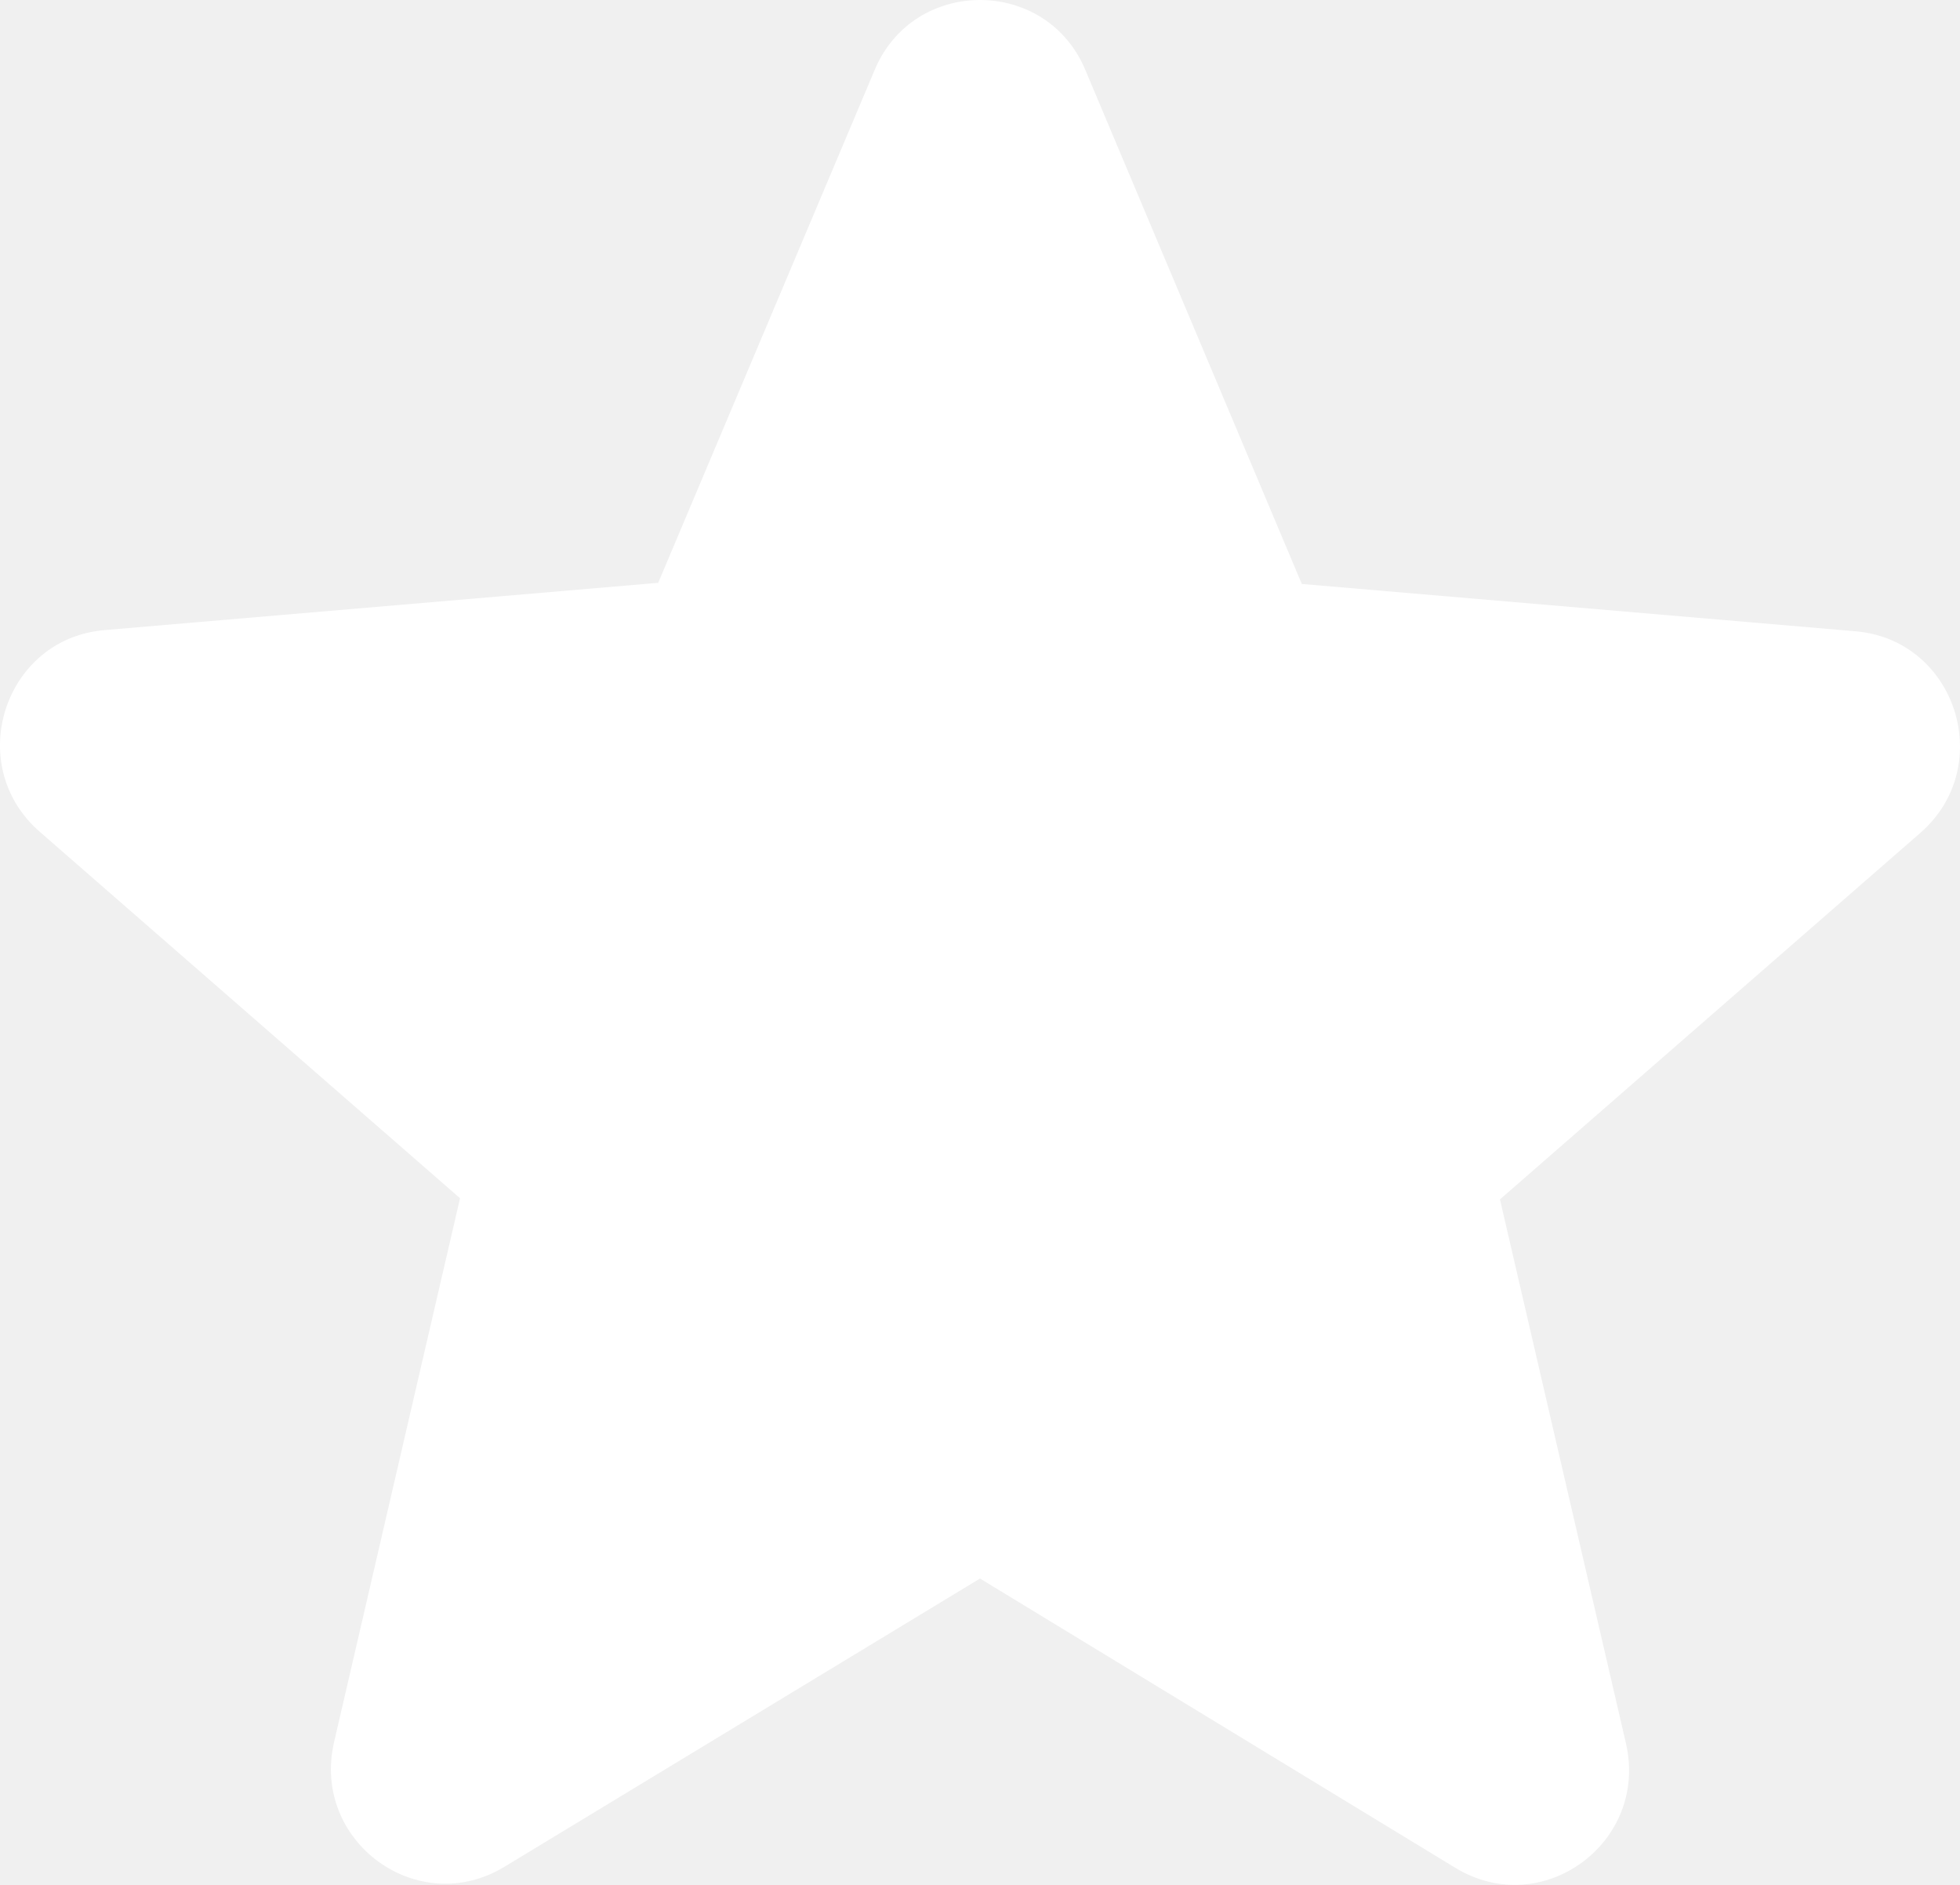
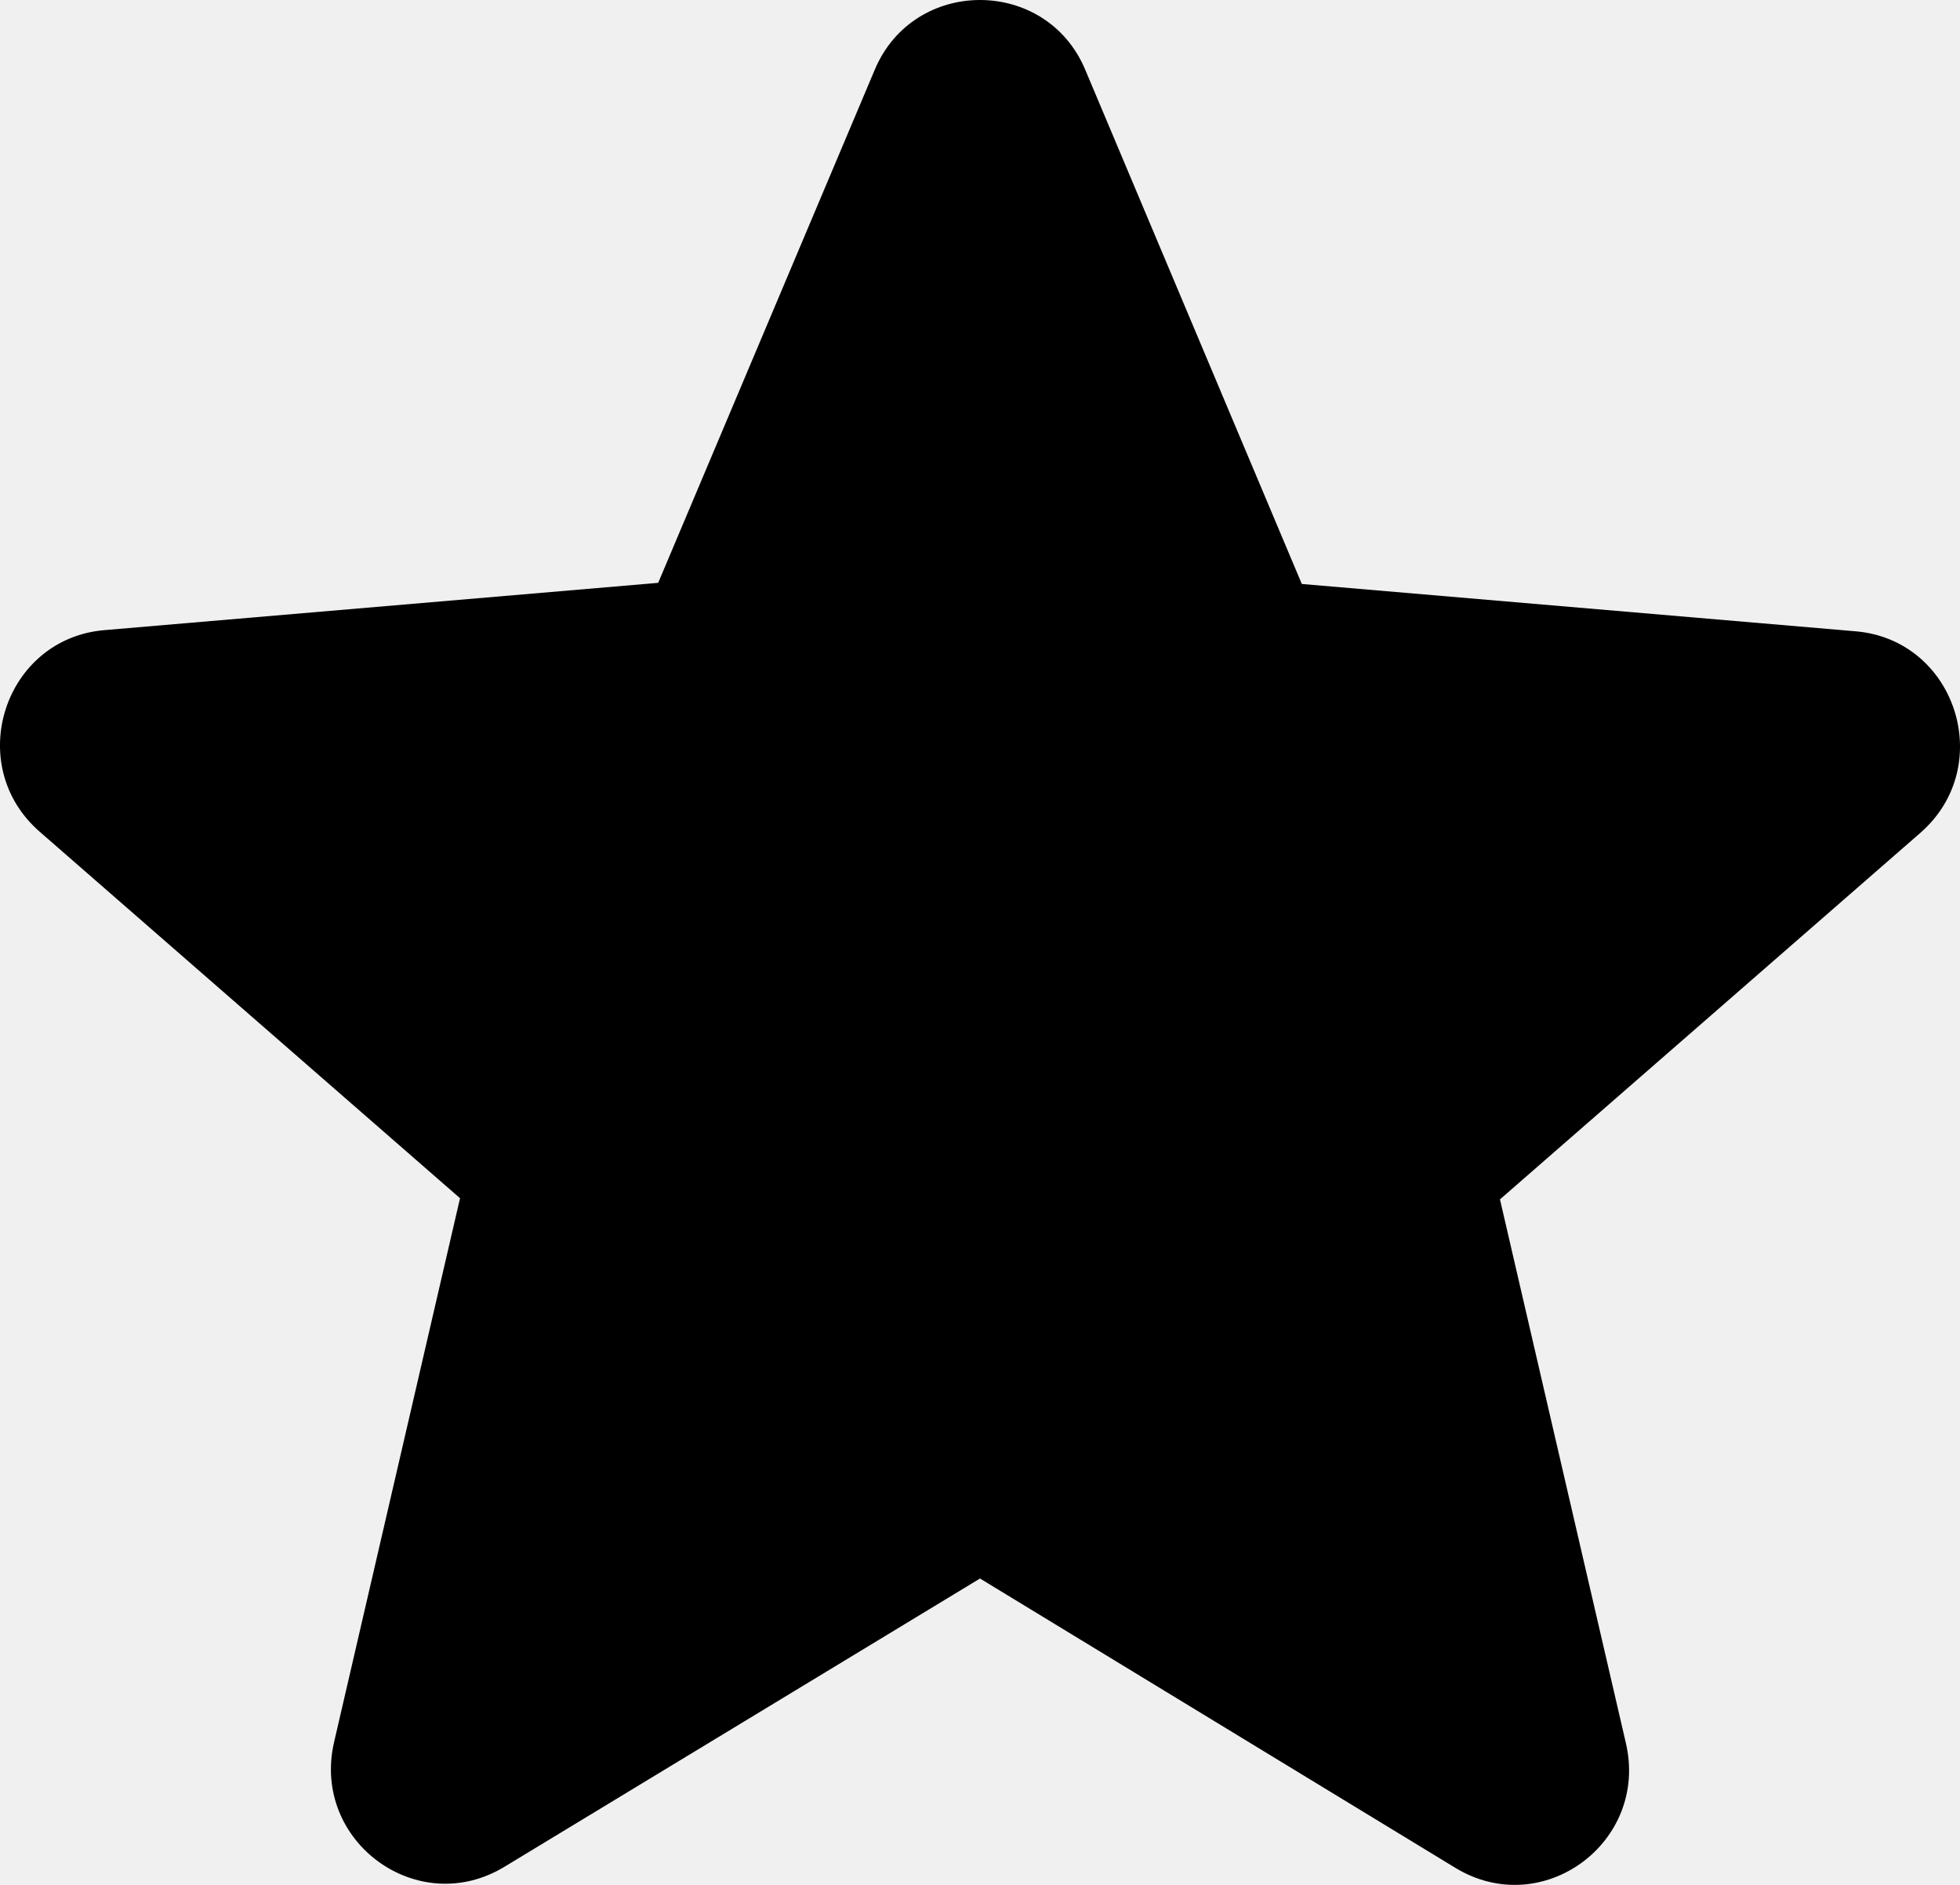
- <svg xmlns="http://www.w3.org/2000/svg" width="52" height="50" viewBox="0 0 52 50" fill="none">
-   <path d="M26 41.873L38.61 49.547C40.919 50.953 43.745 48.874 43.137 46.245L39.795 31.816L50.946 22.095C52.982 20.322 51.888 16.959 49.214 16.745L34.538 15.491L28.795 1.857C27.762 -0.619 24.238 -0.619 23.205 1.857L17.462 15.461L2.786 16.714C0.112 16.928 -0.982 20.291 1.054 22.064L12.205 31.785L8.863 46.215C8.255 48.843 11.081 50.922 13.39 49.516L26 41.873Z" fill="white" />
+ <svg xmlns="http://www.w3.org/2000/svg" width="52" height="50" viewBox="0 0 52 50">
+   <path d="M26 41.873L38.61 49.547C40.919 50.953 43.745 48.874 43.137 46.245L39.795 31.816L50.946 22.095C52.982 20.322 51.888 16.959 49.214 16.745L34.538 15.491L28.795 1.857C27.762 -0.619 24.238 -0.619 23.205 1.857L17.462 15.461L2.786 16.714C0.112 16.928 -0.982 20.291 1.054 22.064L12.205 31.785L8.863 46.215C8.255 48.843 11.081 50.922 13.39 49.516L26 41.873Z" />
</svg>
